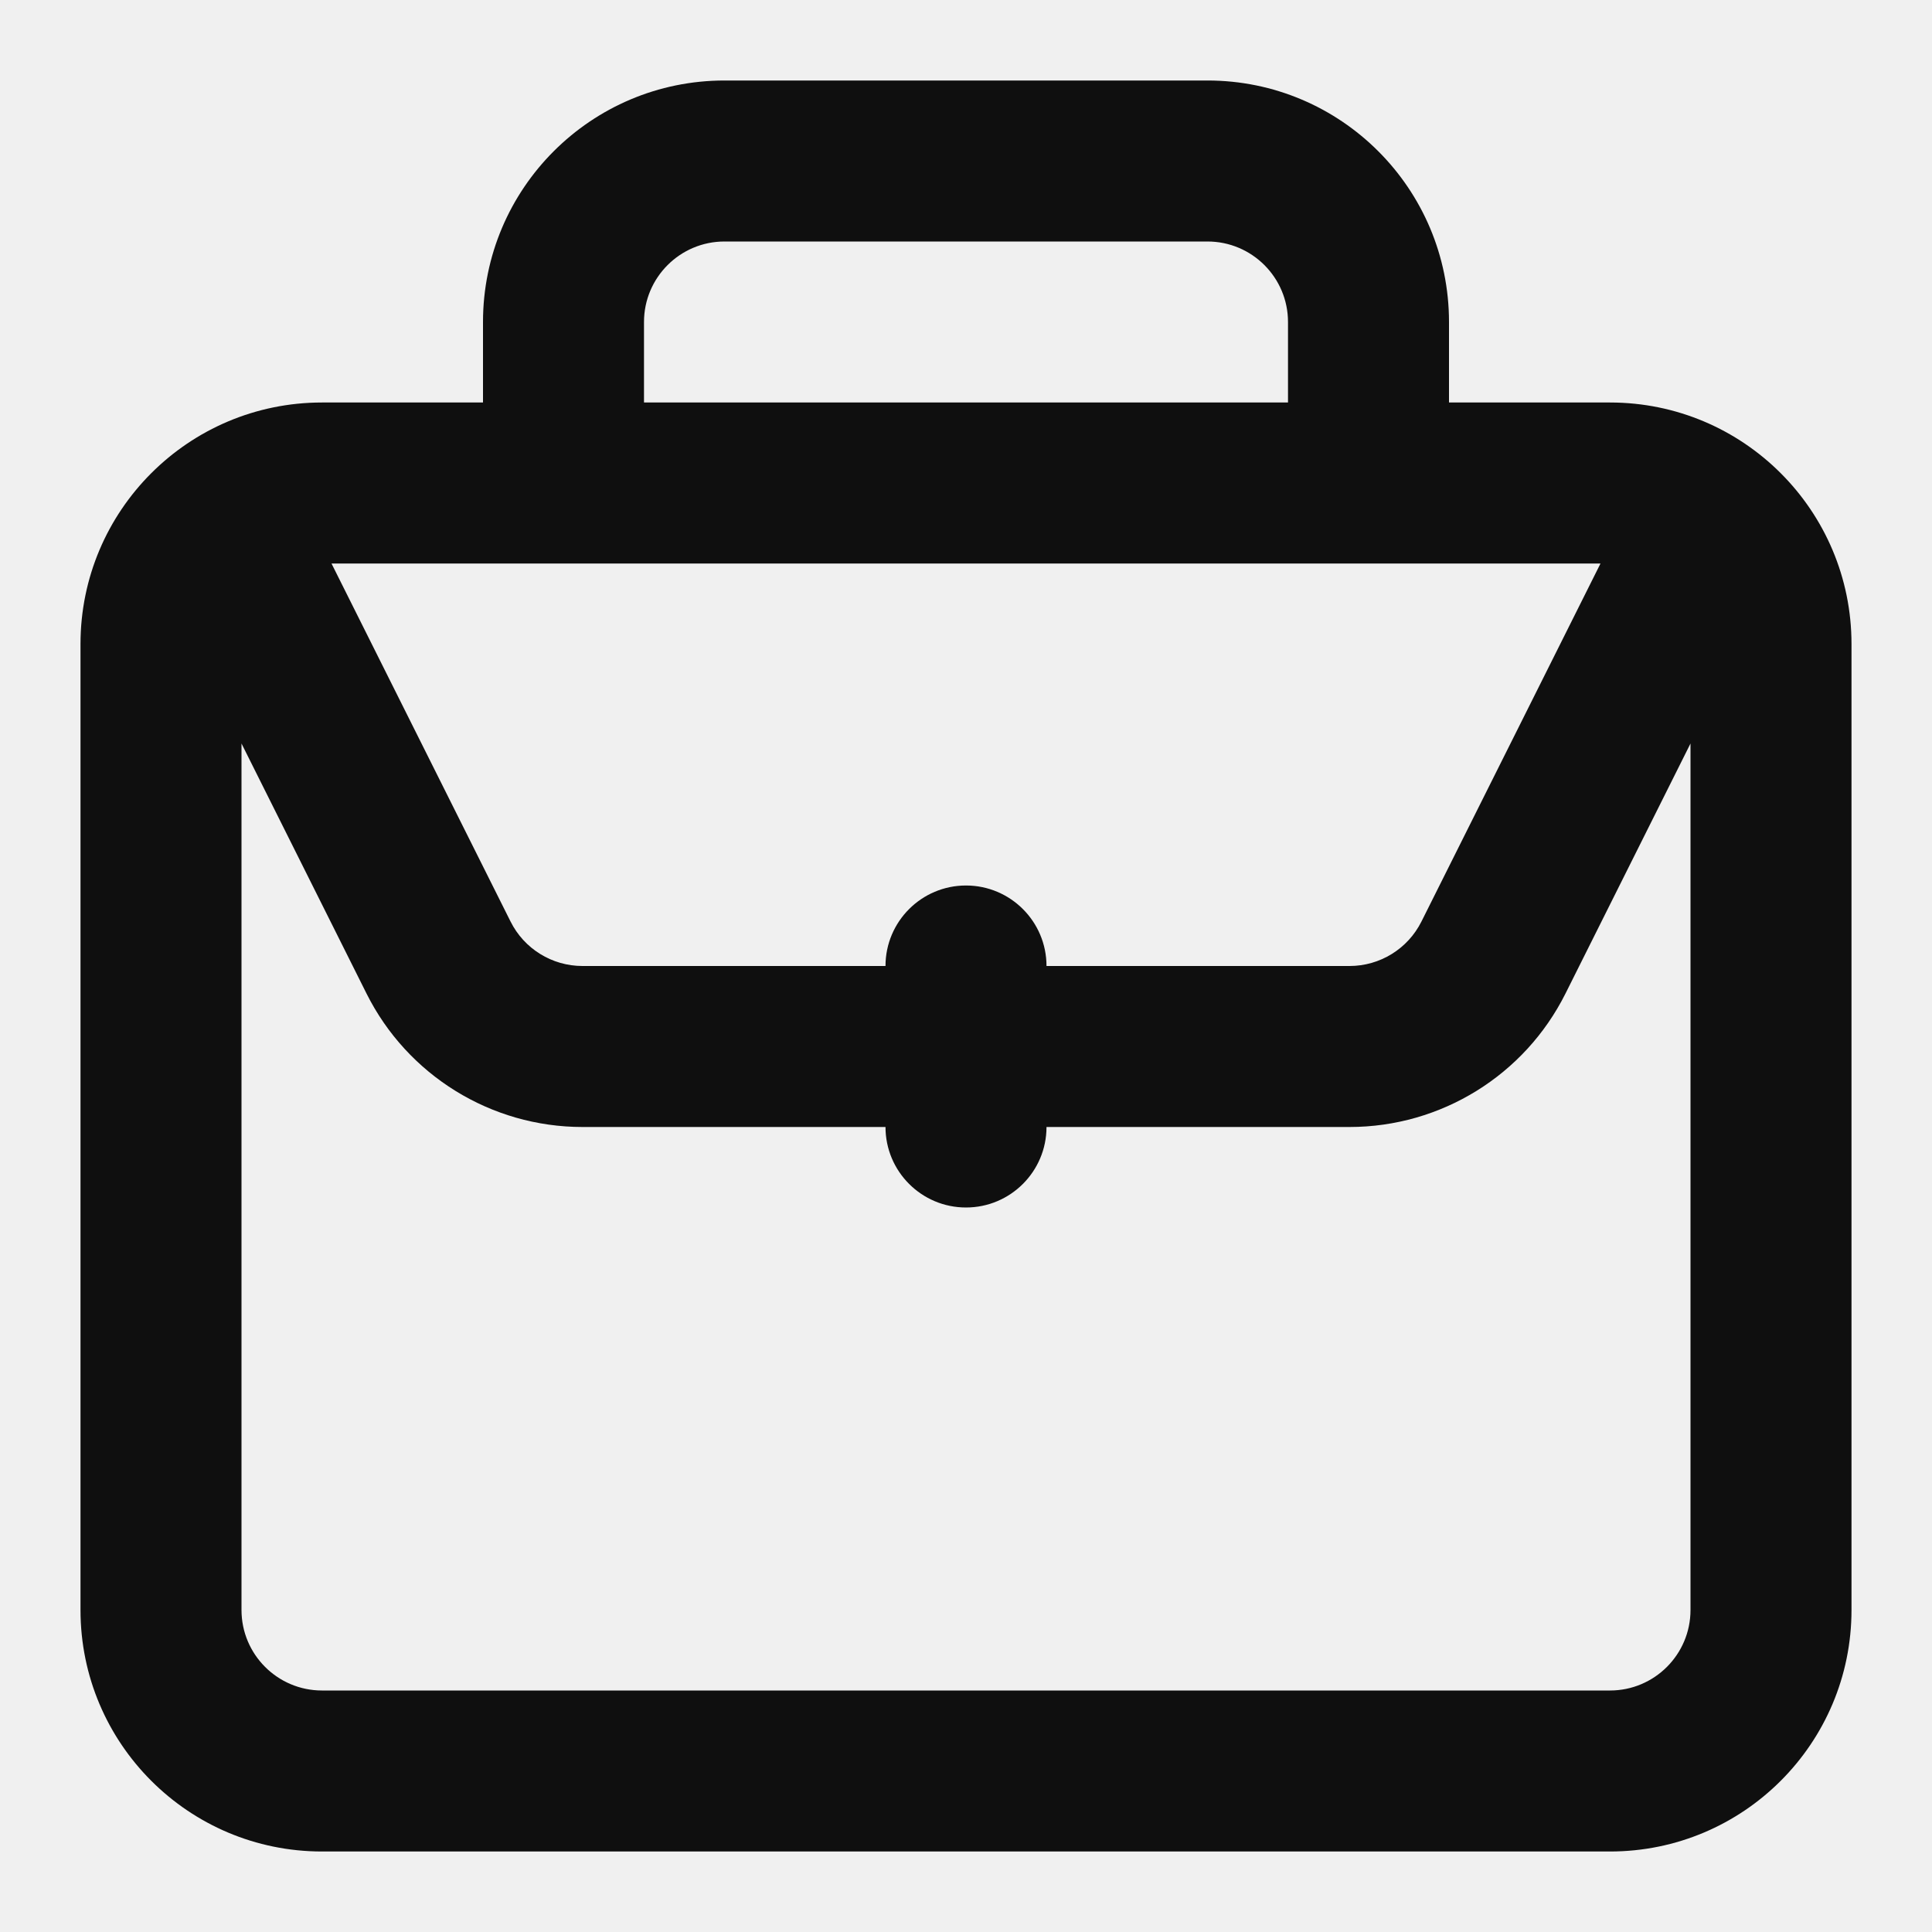
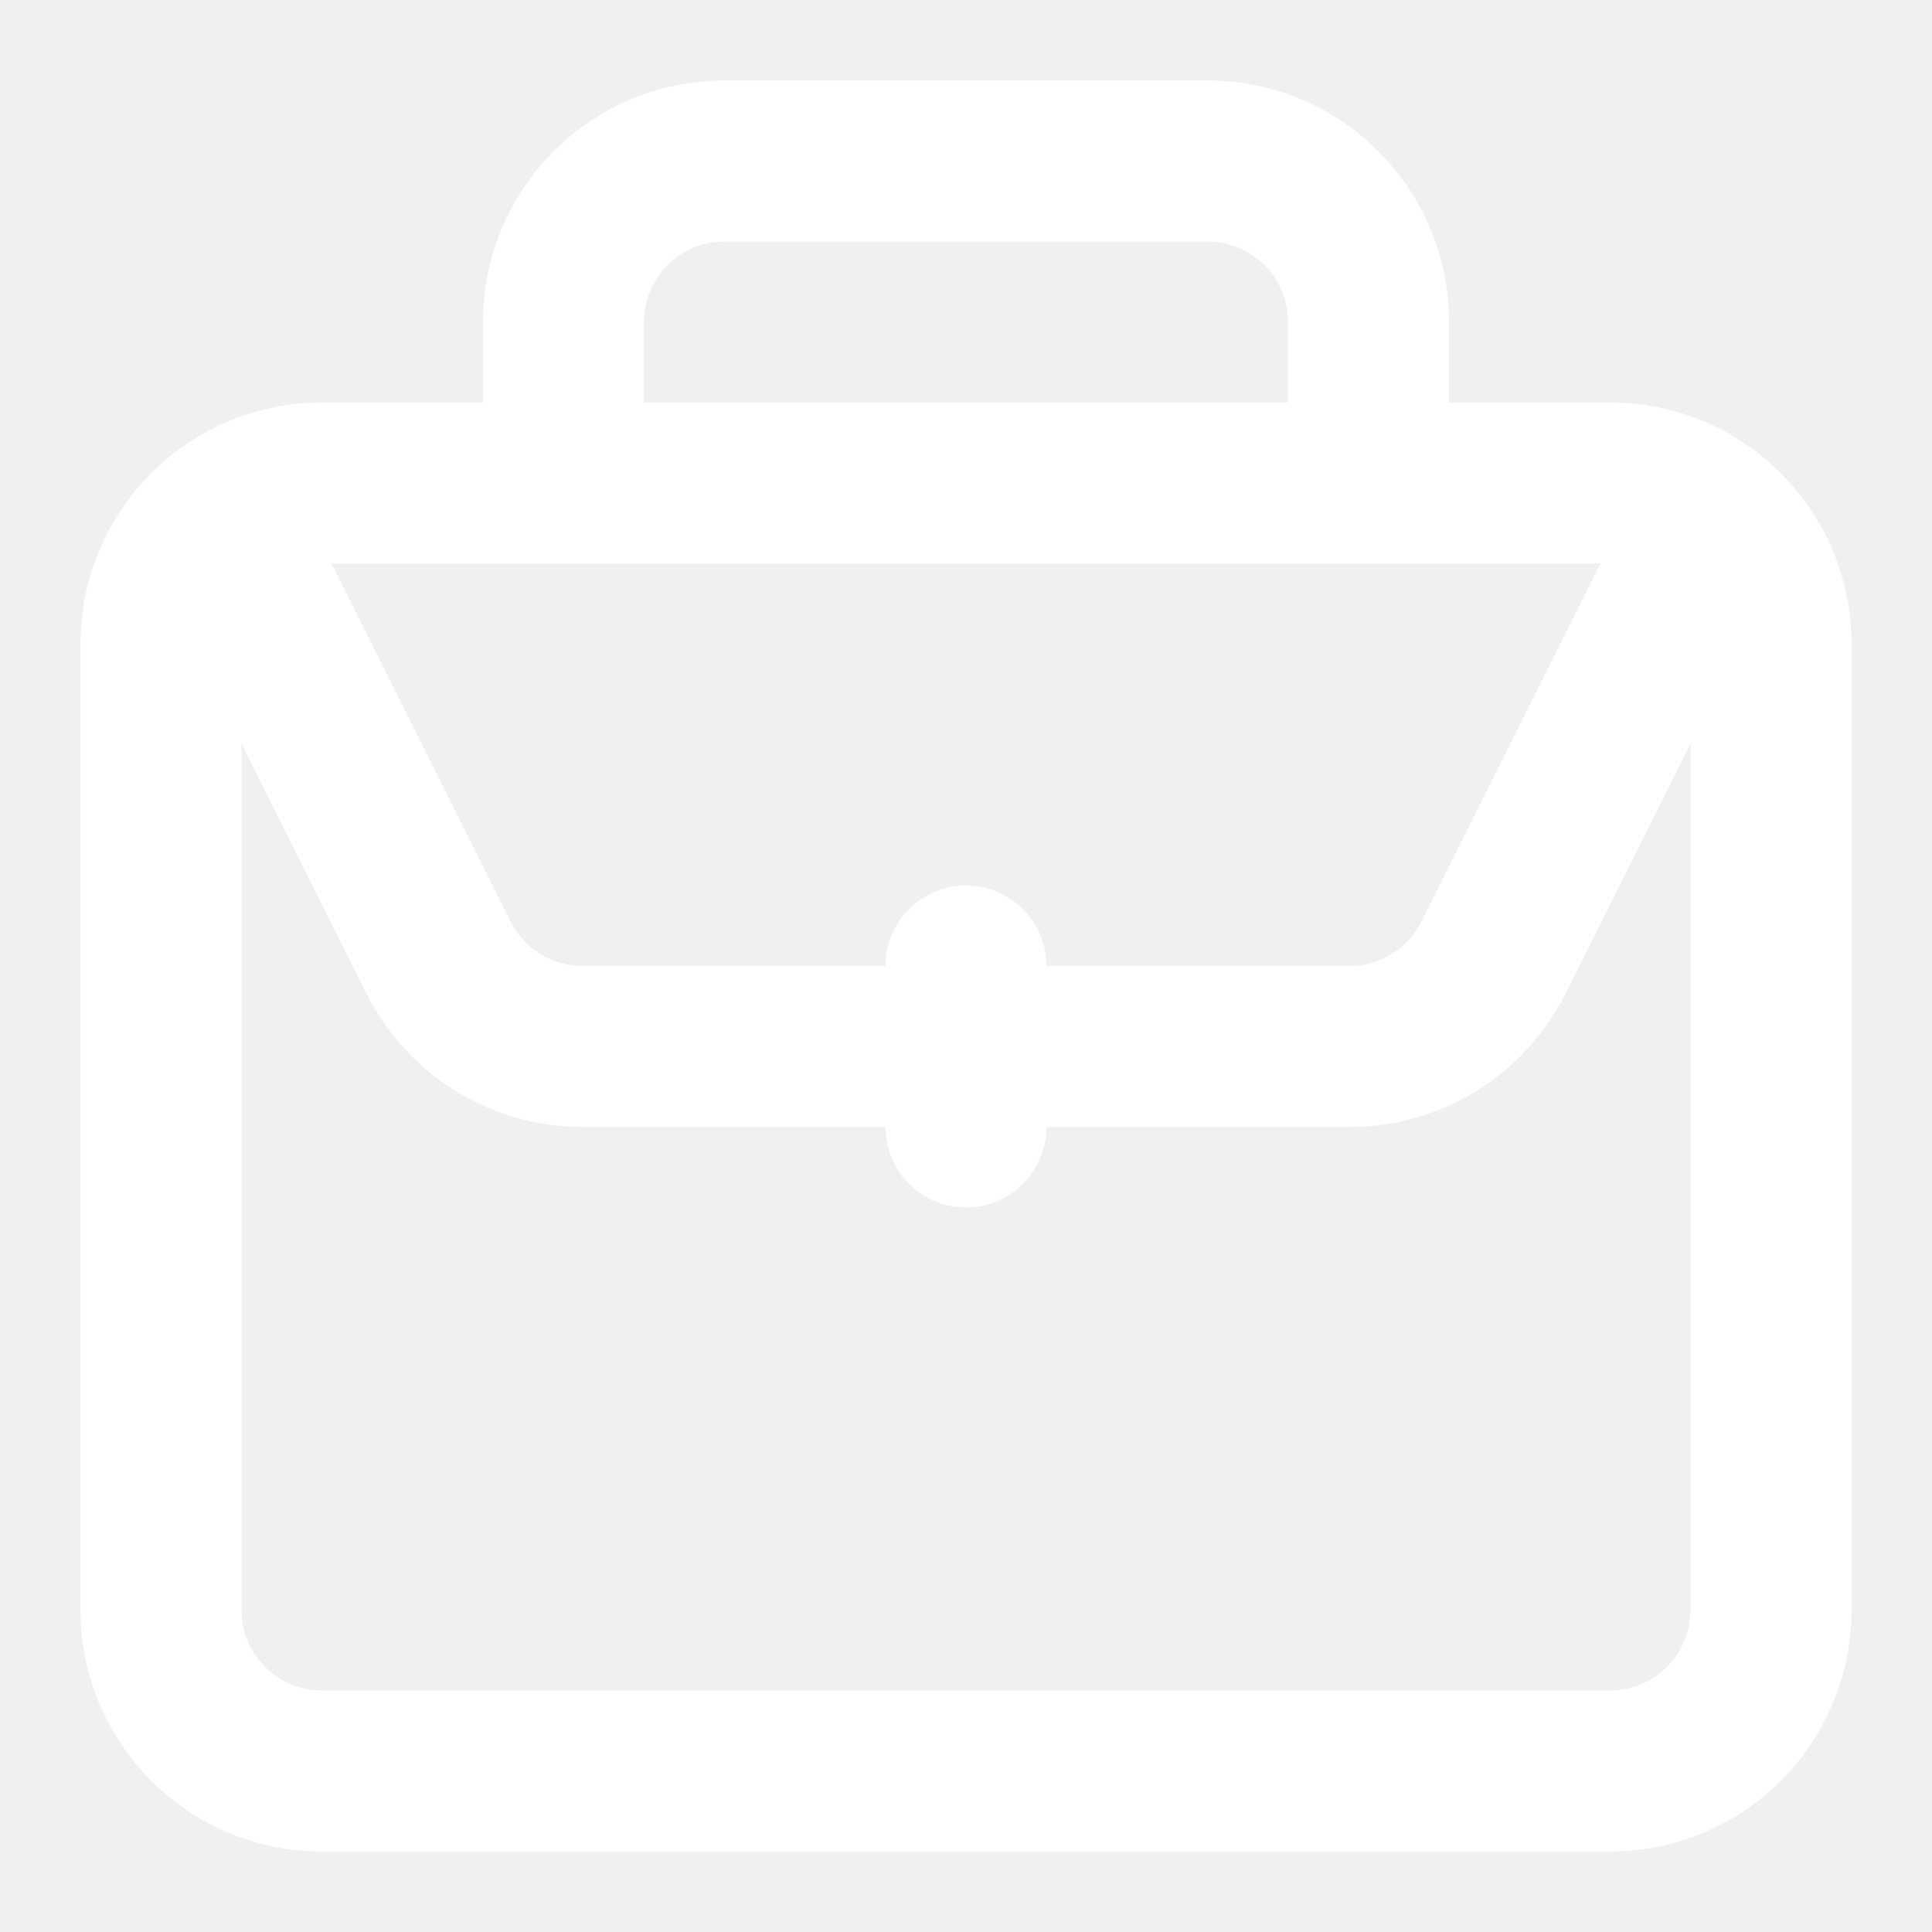
<svg xmlns="http://www.w3.org/2000/svg" width="800px" height="800px" viewBox="0 0 24 24" fill="none">
-   <path fill-rule="evenodd" clip-rule="evenodd" d="M6 5V4C6 2.343 7.343 1 9 1H15C16.657 1 18 2.343 18 4V5H20C21.657 5 23 6.343 23 8V20C23 21.657 21.657 23 20 23H4C2.343 23 1 21.657 1 20V8C1 6.343 2.343 5 4 5H6ZM8 4C8 3.448 8.448 3 9 3H15C15.552 3 16 3.448 16 4V5H8V4ZM19.882 7H4.118L6.342 11.447C6.511 11.786 6.857 12 7.236 12H11C11 11.448 11.448 11 12 11C12.552 11 13 11.448 13 12H16.764C17.143 12 17.489 11.786 17.658 11.447L19.882 7ZM11 14H7.236C6.1 14 5.061 13.358 4.553 12.342L3 9.236V20C3 20.552 3.448 21 4 21H20C20.552 21 21 20.552 21 20V9.236L19.447 12.342C18.939 13.358 17.9 14 16.764 14H13C13 14.552 12.552 15 12 15C11.448 15 11 14.552 11 14Z" fill="#0F0F0F" />
+   <path fill-rule="evenodd" clip-rule="evenodd" d="M6 5V4C6 2.343 7.343 1 9 1H15C16.657 1 18 2.343 18 4V5H20C21.657 5 23 6.343 23 8V20C23 21.657 21.657 23 20 23H4C2.343 23 1 21.657 1 20V8C1 6.343 2.343 5 4 5H6ZM8 4C8 3.448 8.448 3 9 3H15C15.552 3 16 3.448 16 4V5H8V4ZM19.882 7H4.118L6.342 11.447C6.511 11.786 6.857 12 7.236 12H11C11 11.448 11.448 11 12 11C12.552 11 13 11.448 13 12H16.764C17.143 12 17.489 11.786 17.658 11.447L19.882 7ZM11 14H7.236C6.1 14 5.061 13.358 4.553 12.342L3 9.236V20C3 20.552 3.448 21 4 21H20C20.552 21 21 20.552 21 20V9.236L19.447 12.342C18.939 13.358 17.9 14 16.764 14H13C13 14.552 12.552 15 12 15C11.448 15 11 14.552 11 14Z" fill="white" />
</svg>
